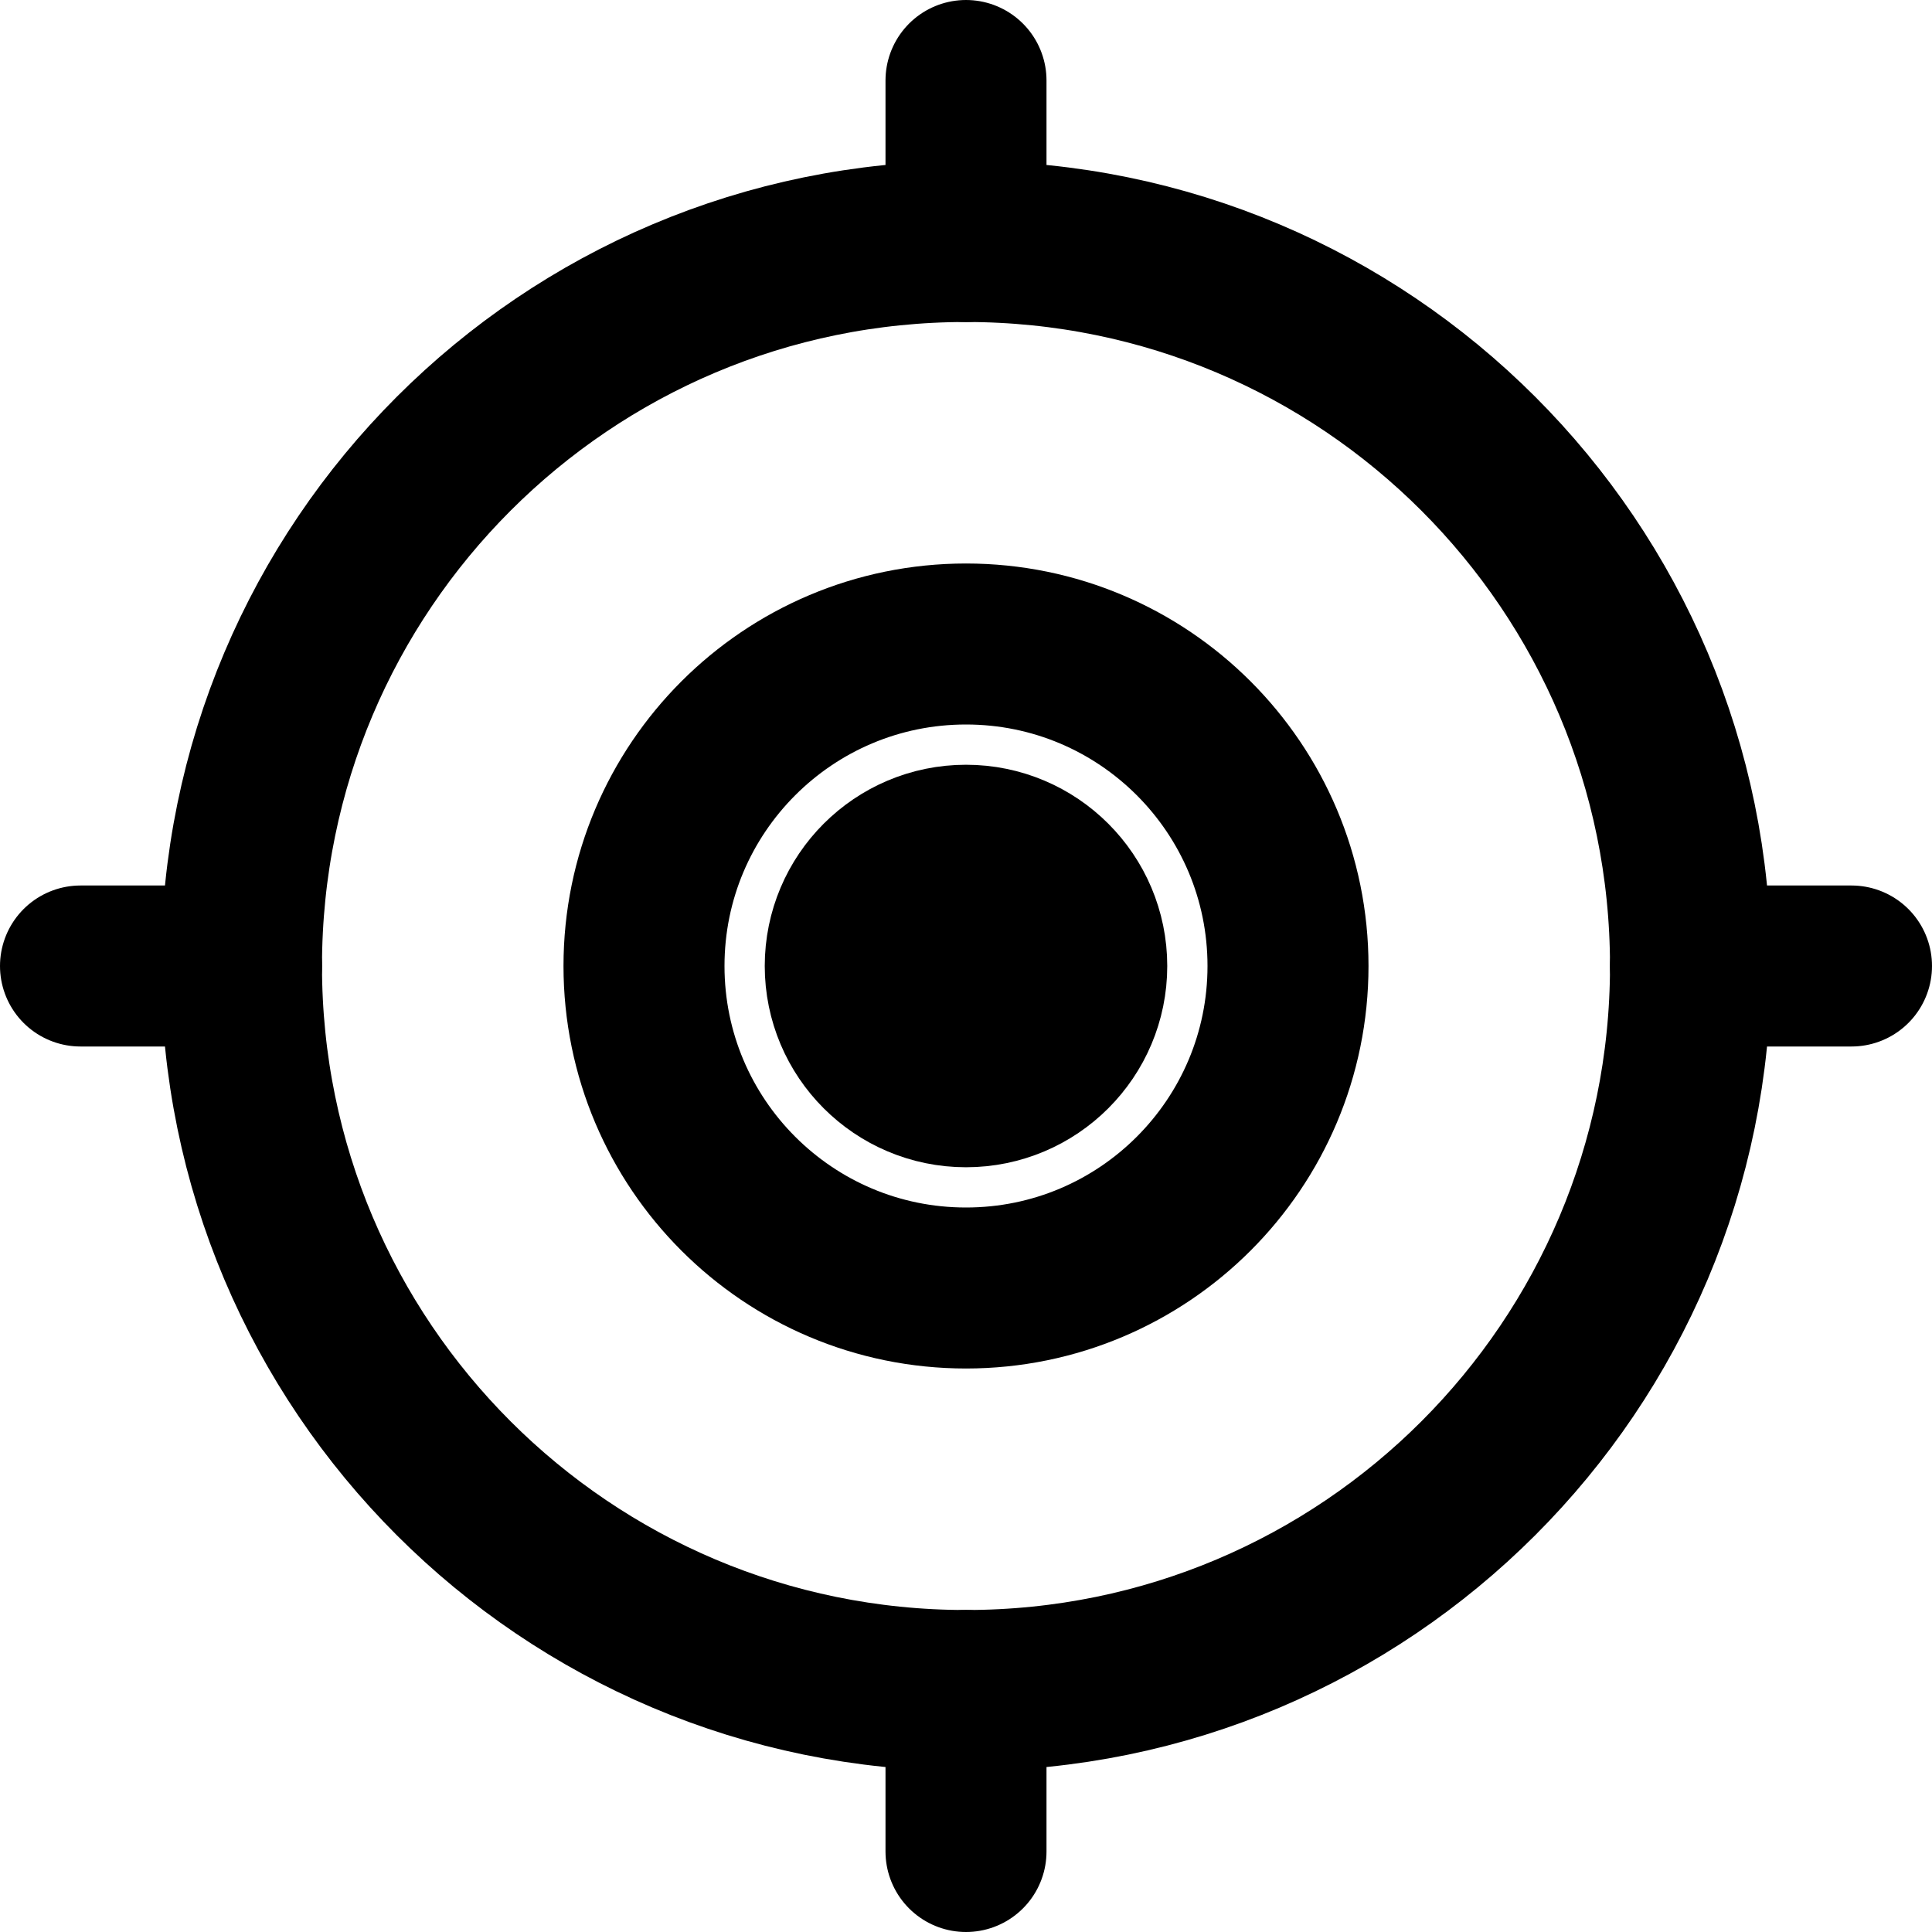
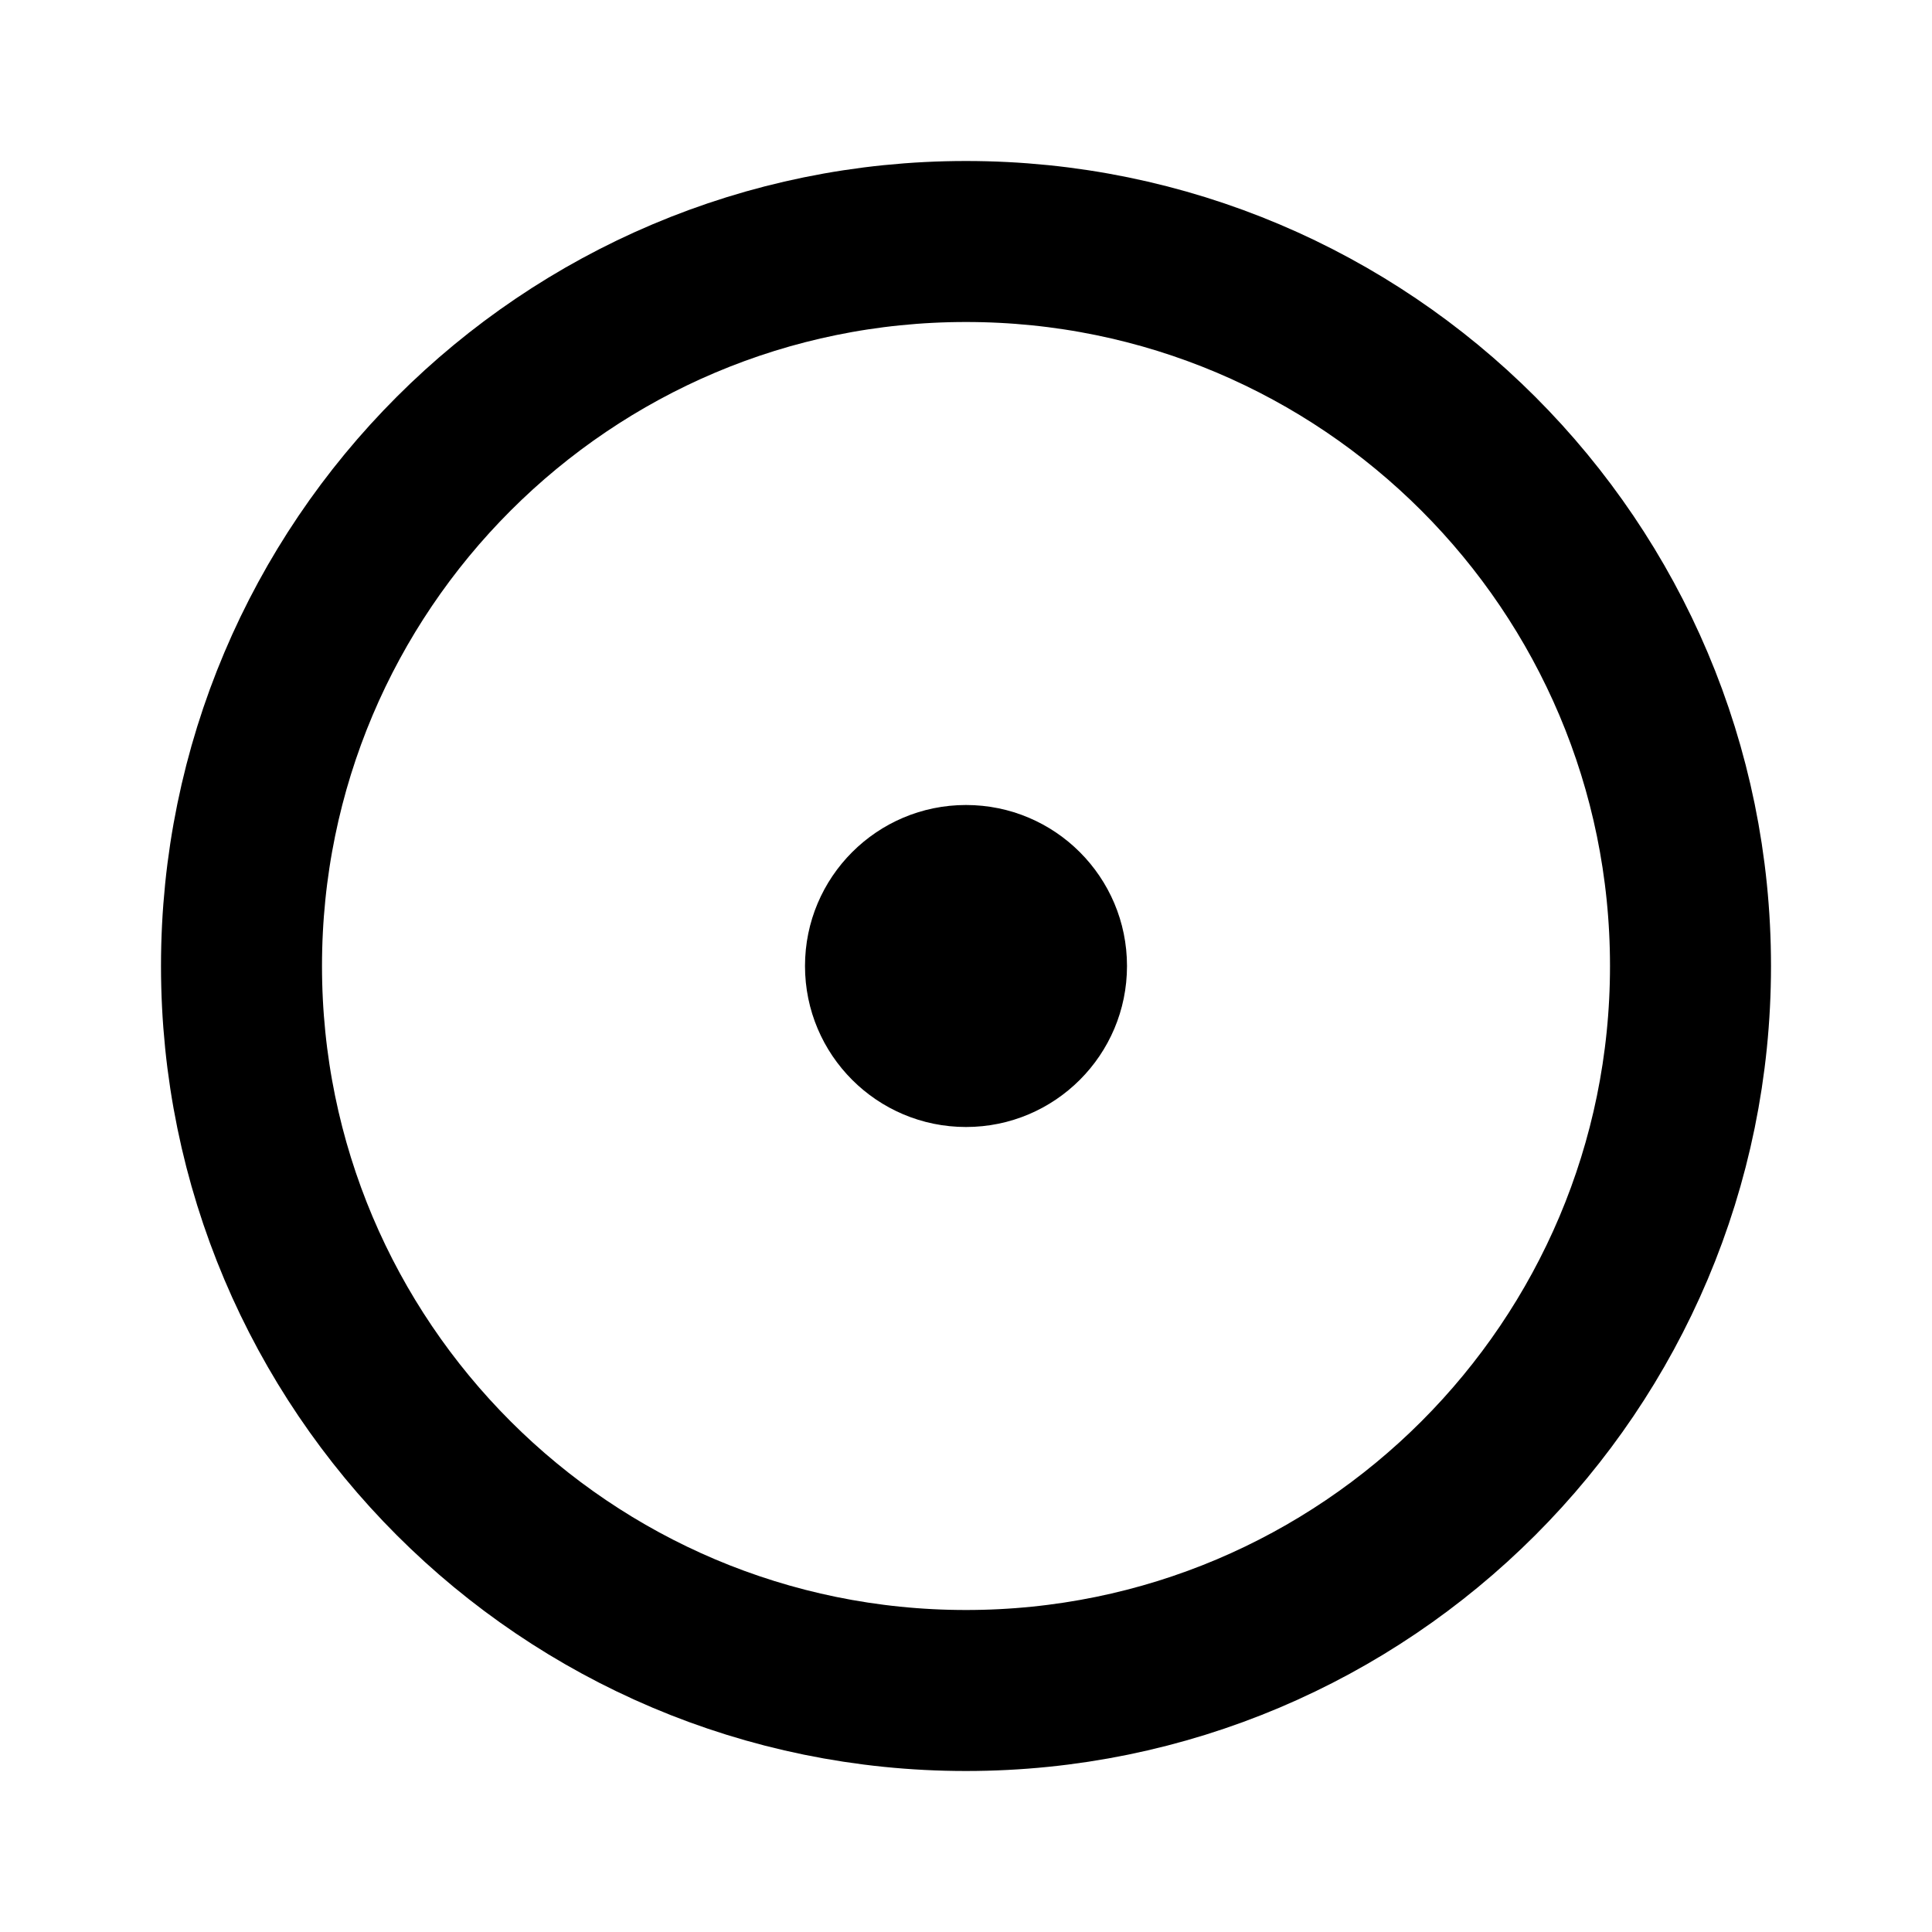
- <svg xmlns="http://www.w3.org/2000/svg" width="24" height="24" viewBox="0 0 24 24" fill="none" stroke="currentColor" stroke-width="2" stroke-linecap="round" stroke-linejoin="round">
-   <circle cx="12" cy="12" r="9" />
-   <circle cx="12" cy="12" r="4" />
-   <circle cx="12" cy="12" r="1.5" fill="currentColor" />
-   <line x1="12" y1="1" x2="12" y2="3" />
-   <line x1="12" y1="21" x2="12" y2="23" />
-   <line x1="1" y1="12" x2="3" y2="12" />
-   <line x1="21" y1="12" x2="23" y2="12" />
+ <svg xmlns="http://www.w3.org/2000/svg" version="1.1" width="24" height="24" viewBox="0 0 24 24">
+   <circle cx="12" cy="12" r="9" fill="none" stroke="currentColor" stroke-width="2" />
+   <circle cx="12" cy="12" r="2" fill="currentColor" stroke="none" stroke-width="1" />
</svg>
